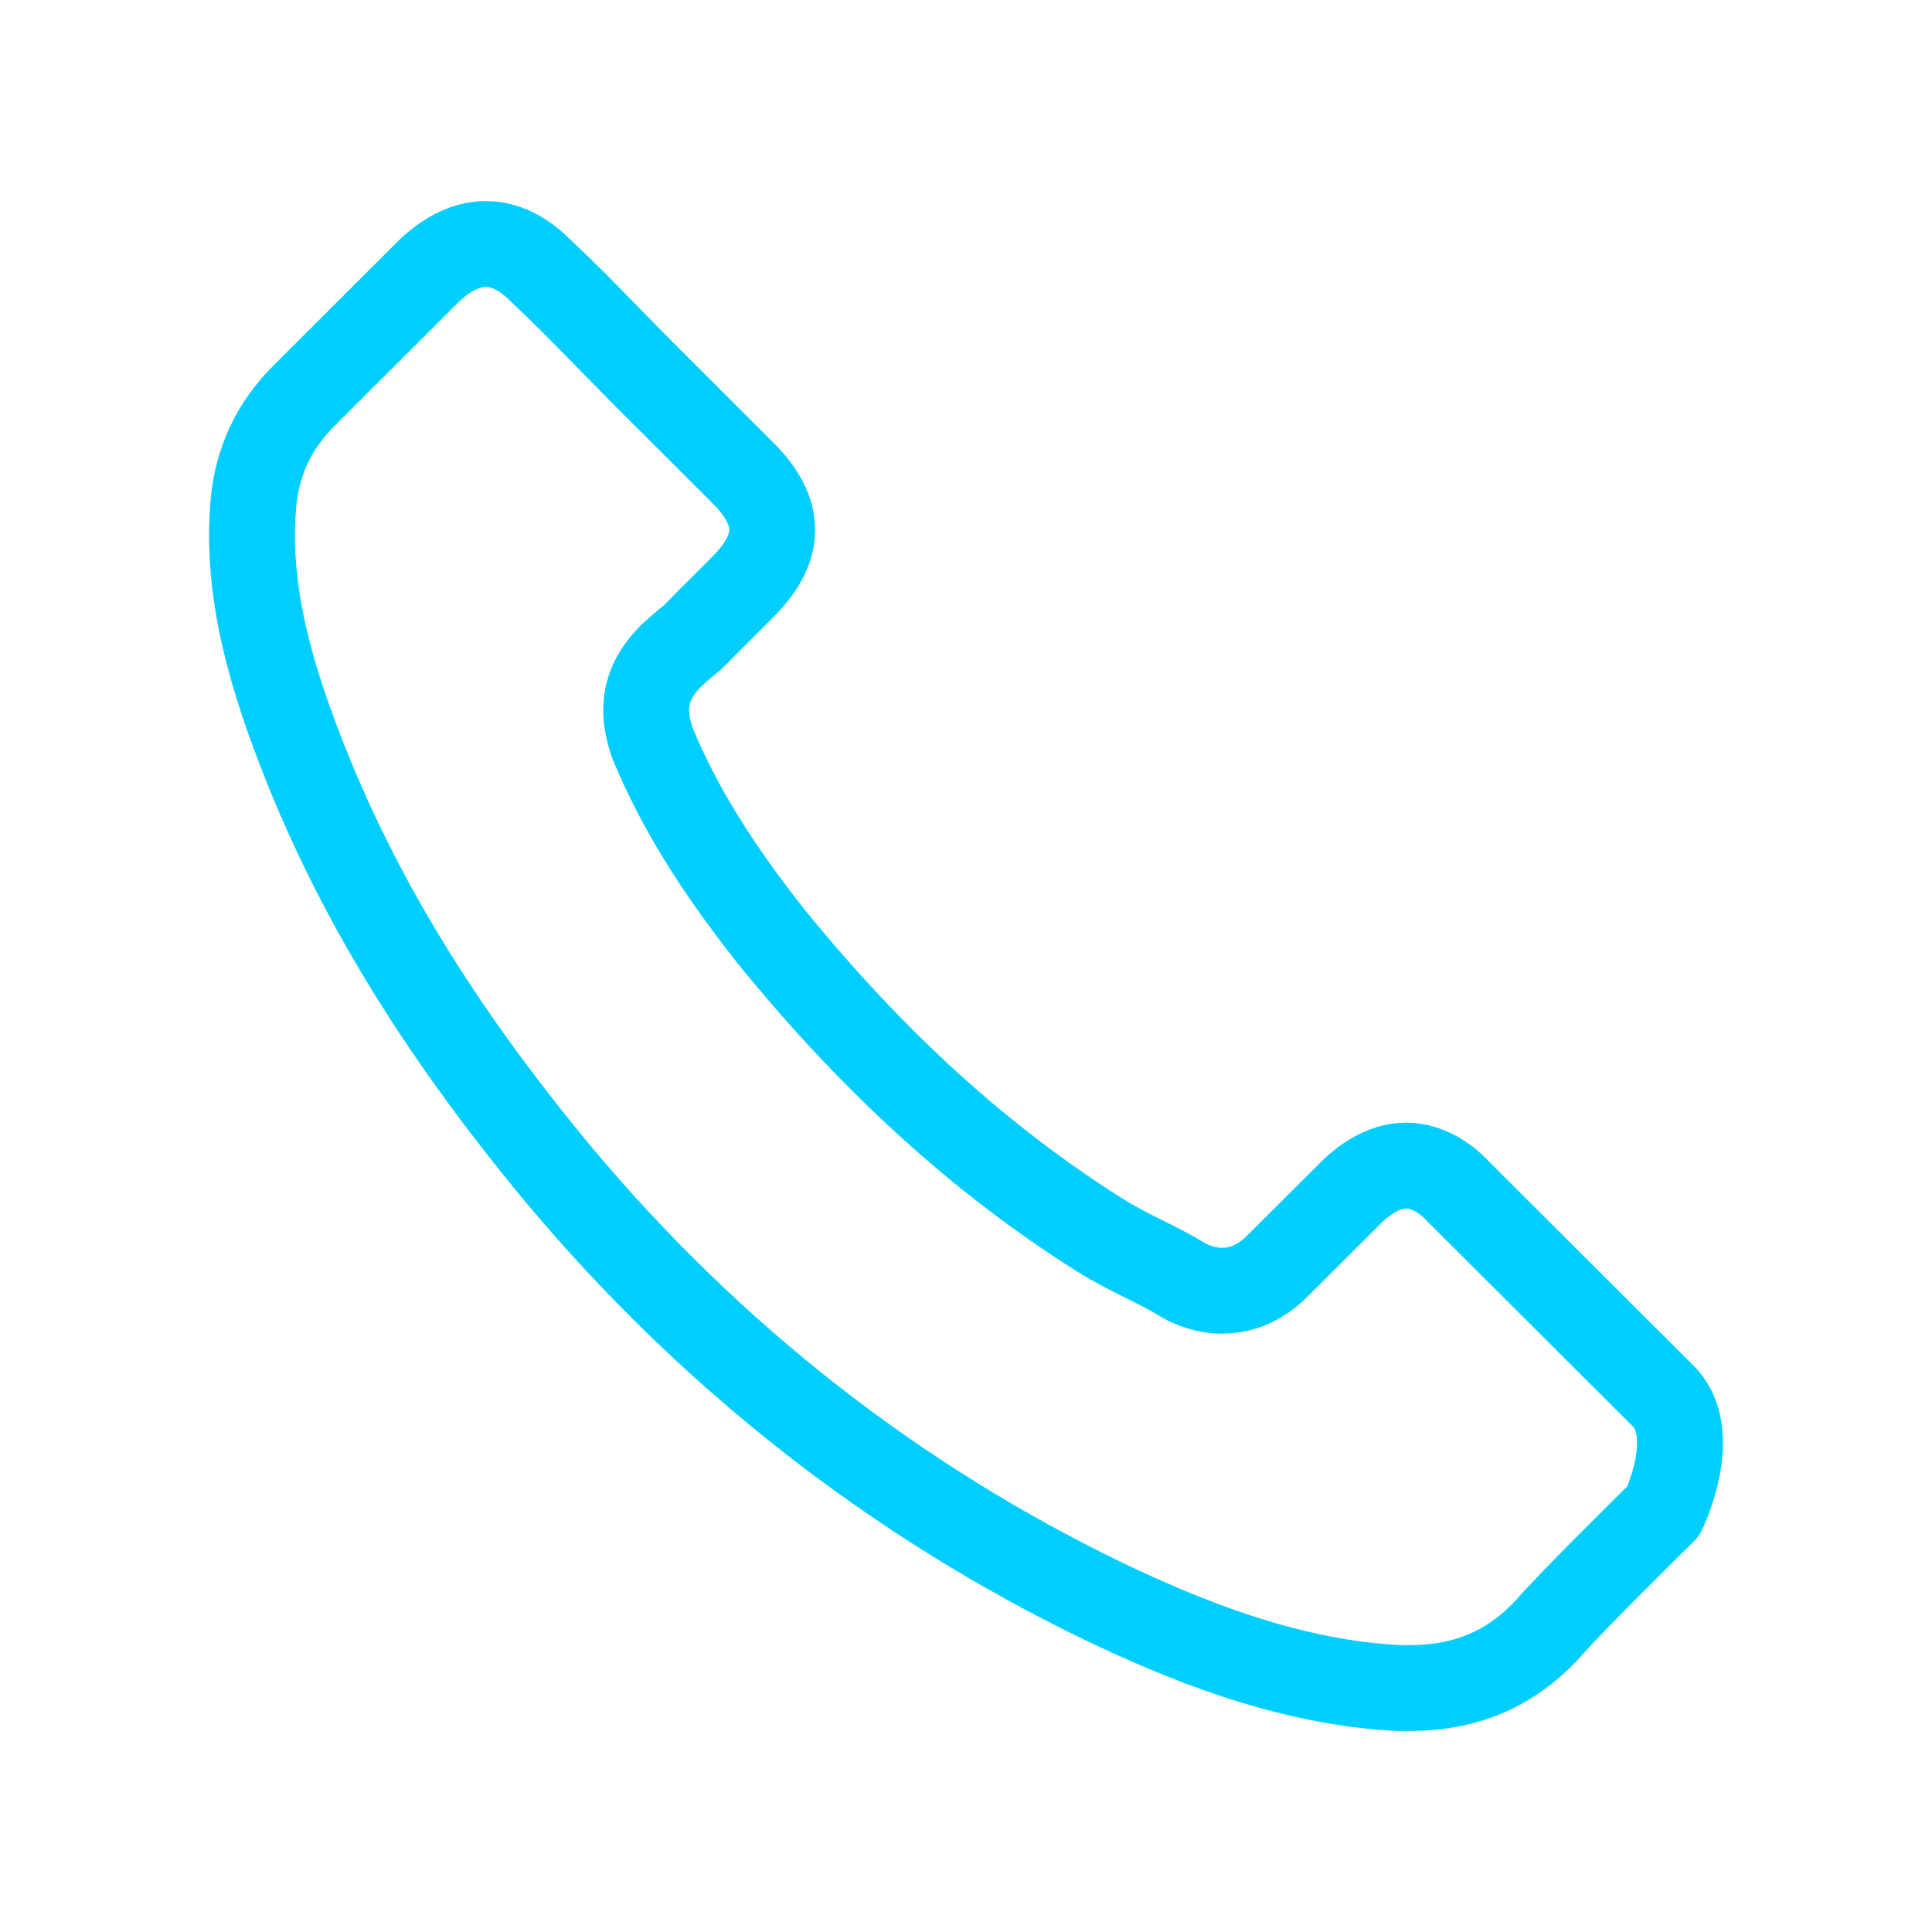
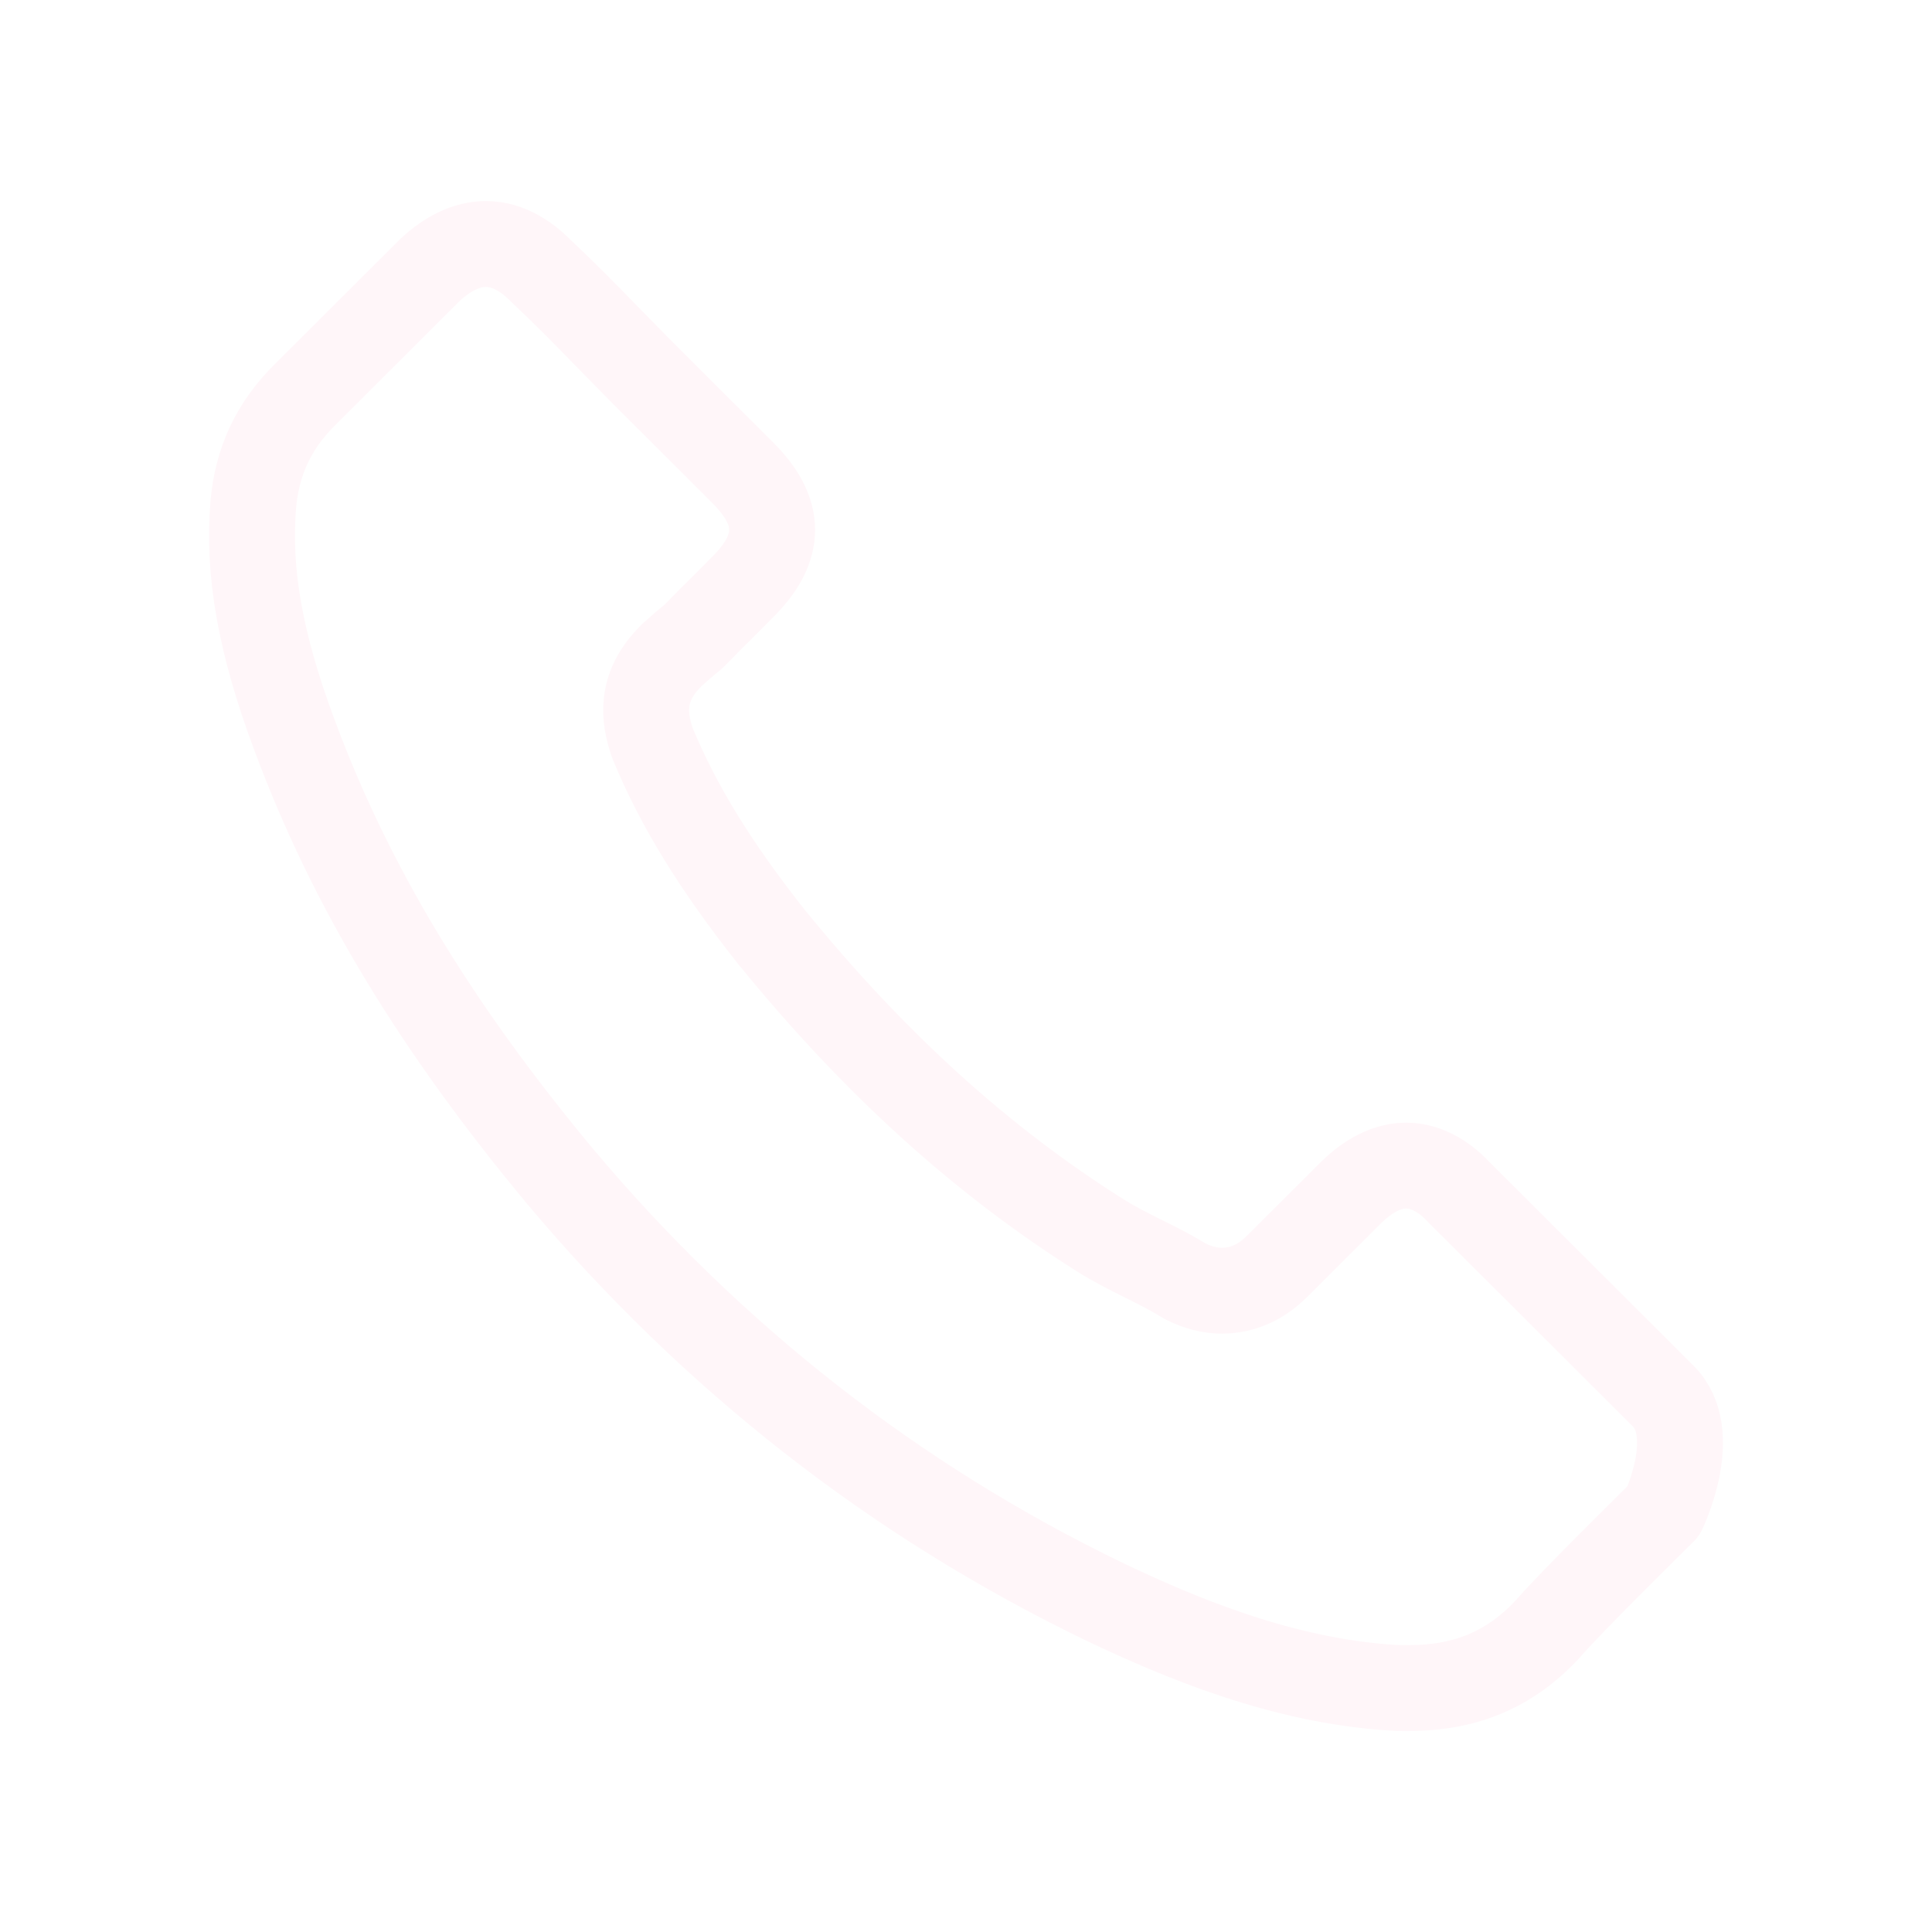
<svg xmlns="http://www.w3.org/2000/svg" width="45" height="45" viewBox="0 0 45 45" fill="none">
-   <path d="M38.744 35.196C38.744 35.196 36.571 37.329 36.039 37.955C35.172 38.88 34.15 39.318 32.81 39.318C32.681 39.318 32.544 39.318 32.415 39.309C29.865 39.146 27.495 38.152 25.717 37.304C20.857 34.956 16.589 31.622 13.043 27.397C10.115 23.875 8.157 20.619 6.86 17.123C6.062 14.989 5.77 13.326 5.899 11.758C5.985 10.756 6.371 9.924 7.084 9.213L10.012 6.291C10.433 5.897 10.879 5.683 11.317 5.683C11.858 5.683 12.296 6.008 12.571 6.282C12.579 6.291 12.588 6.3 12.597 6.308C13.12 6.797 13.618 7.302 14.142 7.842C14.408 8.116 14.683 8.391 14.958 8.673L17.302 11.013C18.212 11.921 18.212 12.761 17.302 13.669C17.053 13.918 16.813 14.166 16.564 14.406C15.842 15.143 16.409 14.578 15.662 15.246C15.645 15.263 15.627 15.272 15.619 15.289C14.88 16.026 15.018 16.746 15.172 17.234C15.181 17.26 15.19 17.286 15.198 17.311C15.808 18.785 16.667 20.174 17.972 21.828L17.98 21.836C20.35 24.75 22.849 27.02 25.606 28.76C25.958 28.983 26.318 29.163 26.662 29.334C26.971 29.488 27.263 29.634 27.512 29.788C27.546 29.806 27.581 29.831 27.615 29.848C27.907 29.994 28.182 30.063 28.465 30.063C29.178 30.063 29.624 29.617 29.77 29.471L31.453 27.792C31.745 27.5 32.209 27.149 32.75 27.149C33.282 27.149 33.72 27.483 33.986 27.774C33.995 27.783 33.995 27.783 34.004 27.792L38.735 32.513C39.62 33.387 38.744 35.196 38.744 35.196Z" stroke="#00CEFF" stroke-width="2" stroke-linecap="round" stroke-linejoin="round" />
+   <path d="M38.744 35.196C38.744 35.196 36.571 37.329 36.039 37.955C35.172 38.88 34.15 39.318 32.81 39.318C32.681 39.318 32.544 39.318 32.415 39.309C29.865 39.146 27.495 38.152 25.717 37.304C20.857 34.956 16.589 31.622 13.043 27.397C10.115 23.875 8.157 20.619 6.86 17.123C6.062 14.989 5.77 13.326 5.899 11.758C5.985 10.756 6.371 9.924 7.084 9.213L10.012 6.291C10.433 5.897 10.879 5.683 11.317 5.683C11.858 5.683 12.296 6.008 12.571 6.282C12.579 6.291 12.588 6.3 12.597 6.308C13.12 6.797 13.618 7.302 14.142 7.842C14.408 8.116 14.683 8.391 14.958 8.673L17.302 11.013C18.212 11.921 18.212 12.761 17.302 13.669C17.053 13.918 16.813 14.166 16.564 14.406C15.842 15.143 16.409 14.578 15.662 15.246C15.645 15.263 15.627 15.272 15.619 15.289C14.88 16.026 15.018 16.746 15.172 17.234C15.181 17.26 15.19 17.286 15.198 17.311C15.808 18.785 16.667 20.174 17.972 21.828L17.98 21.836C20.35 24.75 22.849 27.02 25.606 28.76C25.958 28.983 26.318 29.163 26.662 29.334C26.971 29.488 27.263 29.634 27.512 29.788C27.546 29.806 27.581 29.831 27.615 29.848C27.907 29.994 28.182 30.063 28.465 30.063C29.178 30.063 29.624 29.617 29.77 29.471L31.453 27.792C31.745 27.5 32.209 27.149 32.75 27.149C33.282 27.149 33.72 27.483 33.986 27.774C33.995 27.783 33.995 27.783 34.004 27.792L38.735 32.513C39.62 33.387 38.744 35.196 38.744 35.196Z" stroke="#fff6f9" stroke-width="2" stroke-linecap="round" stroke-linejoin="round" />
</svg>
